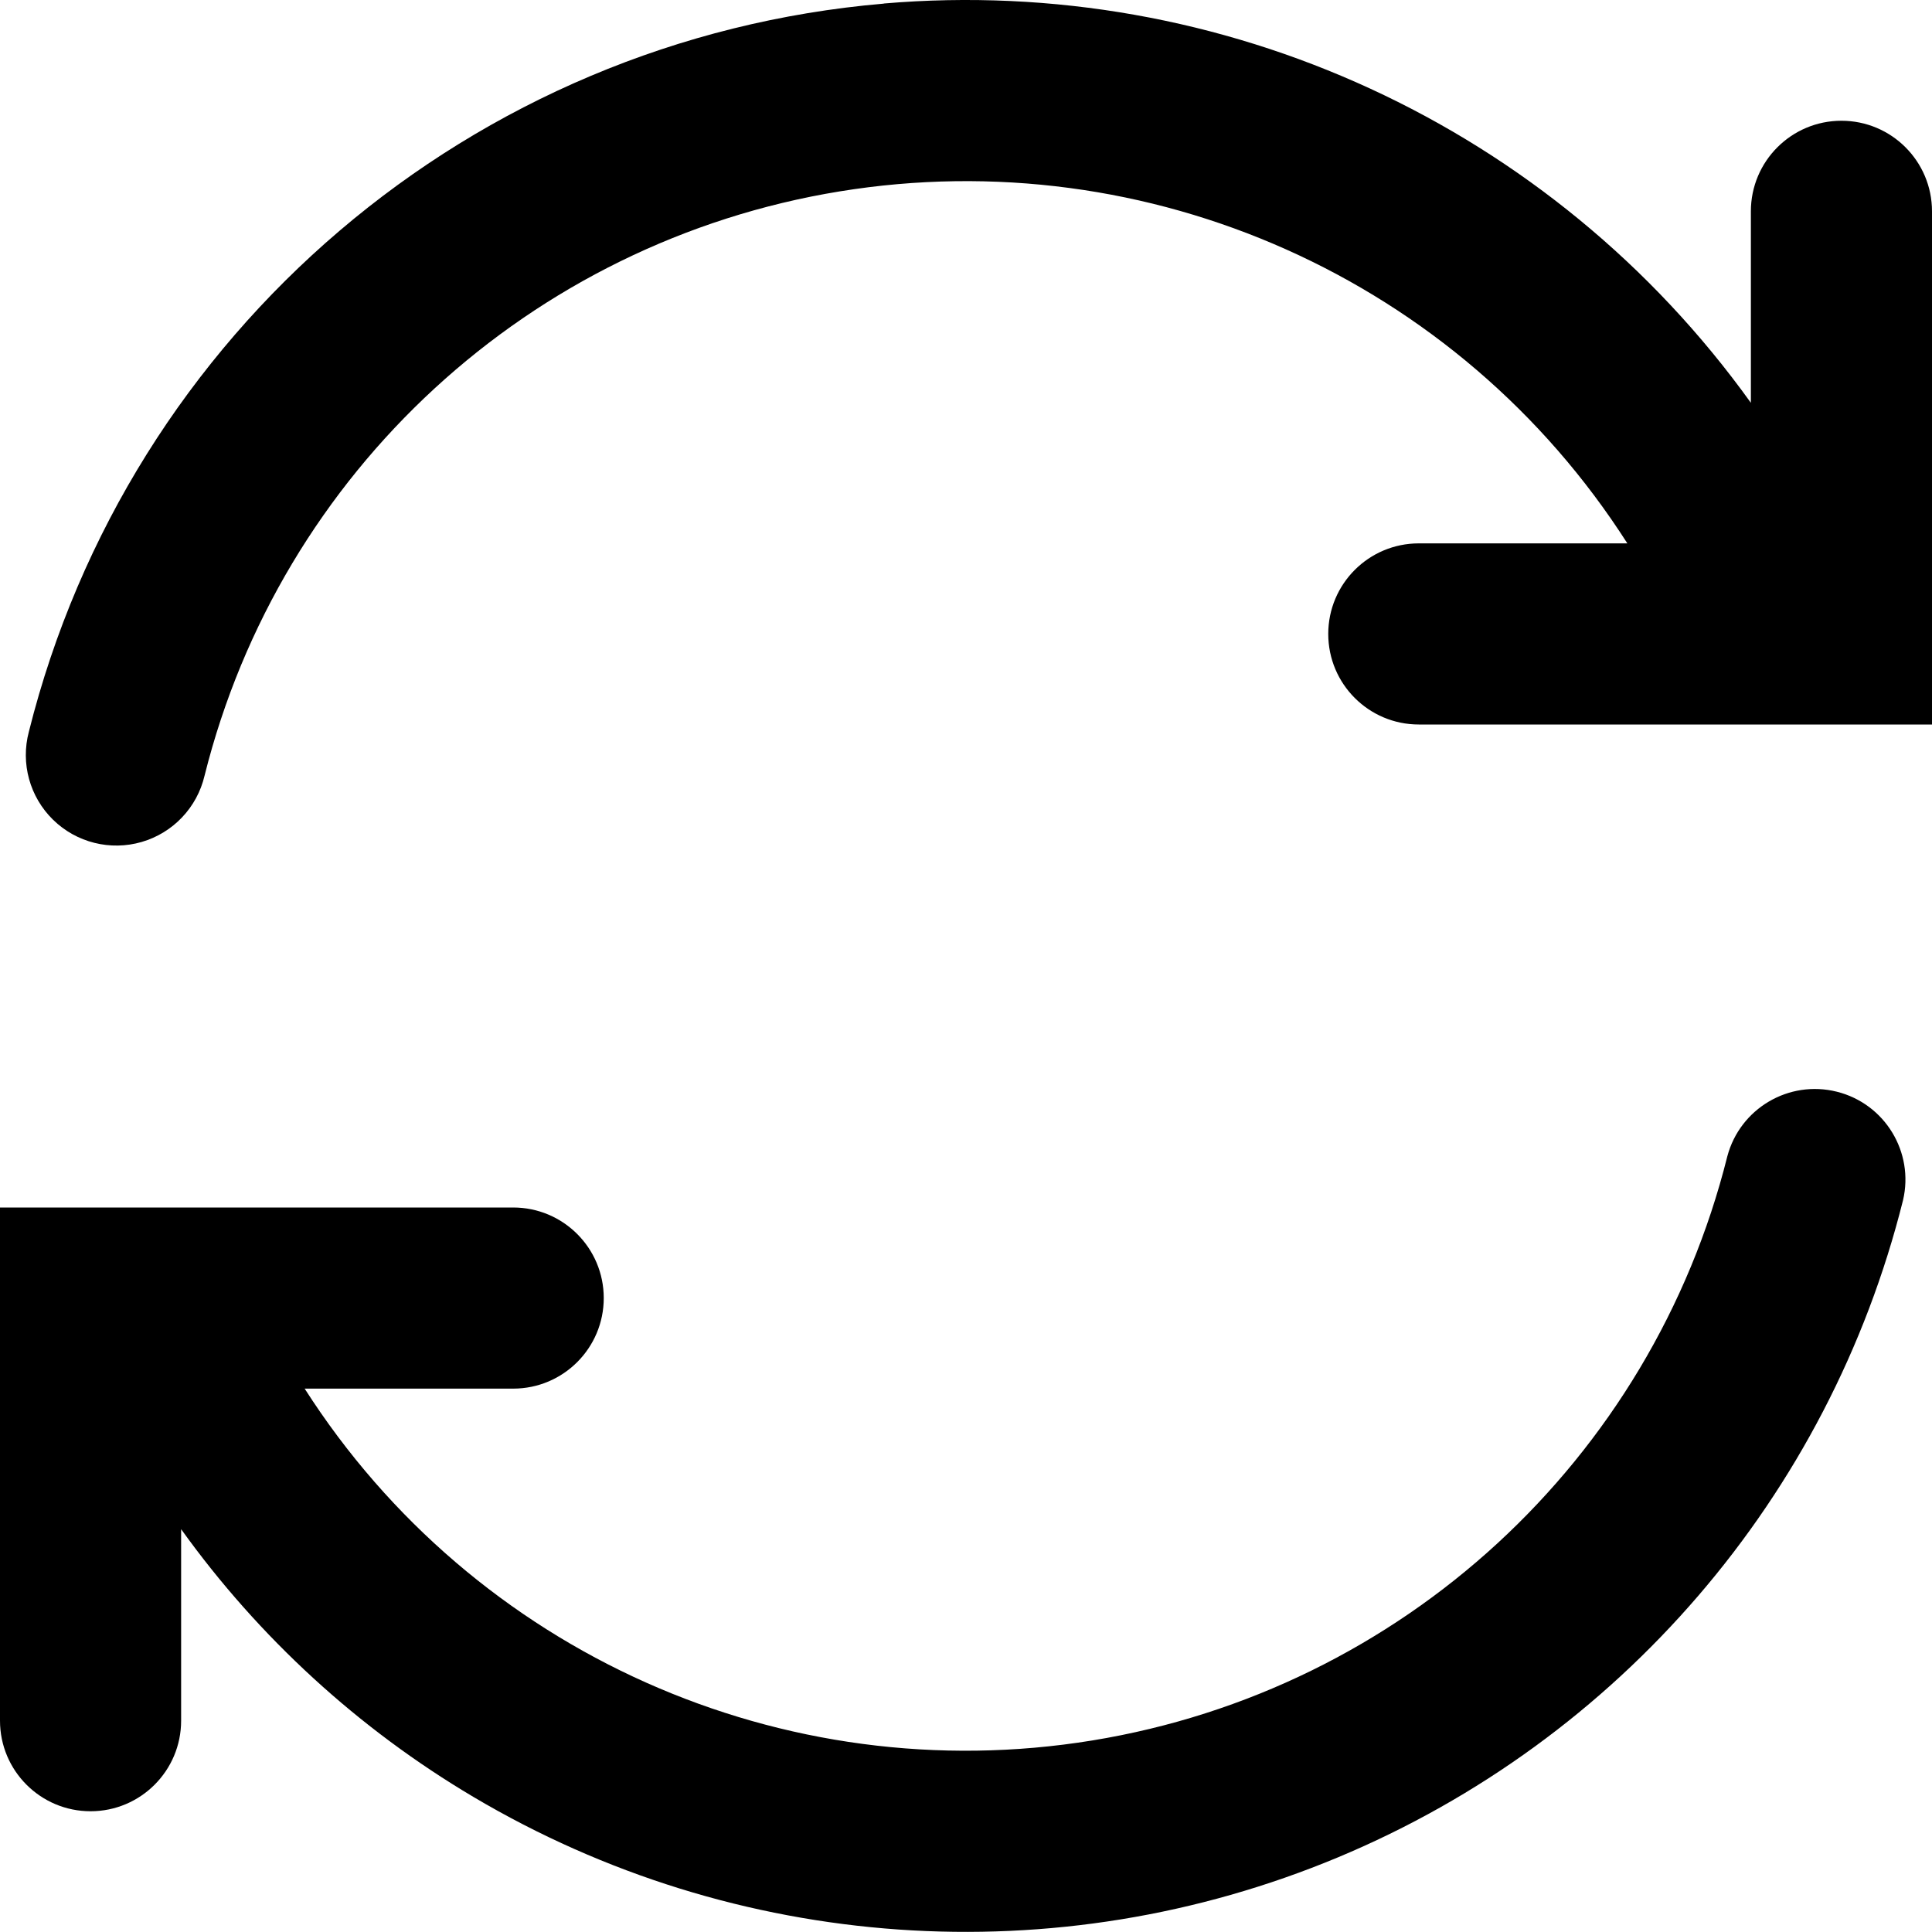
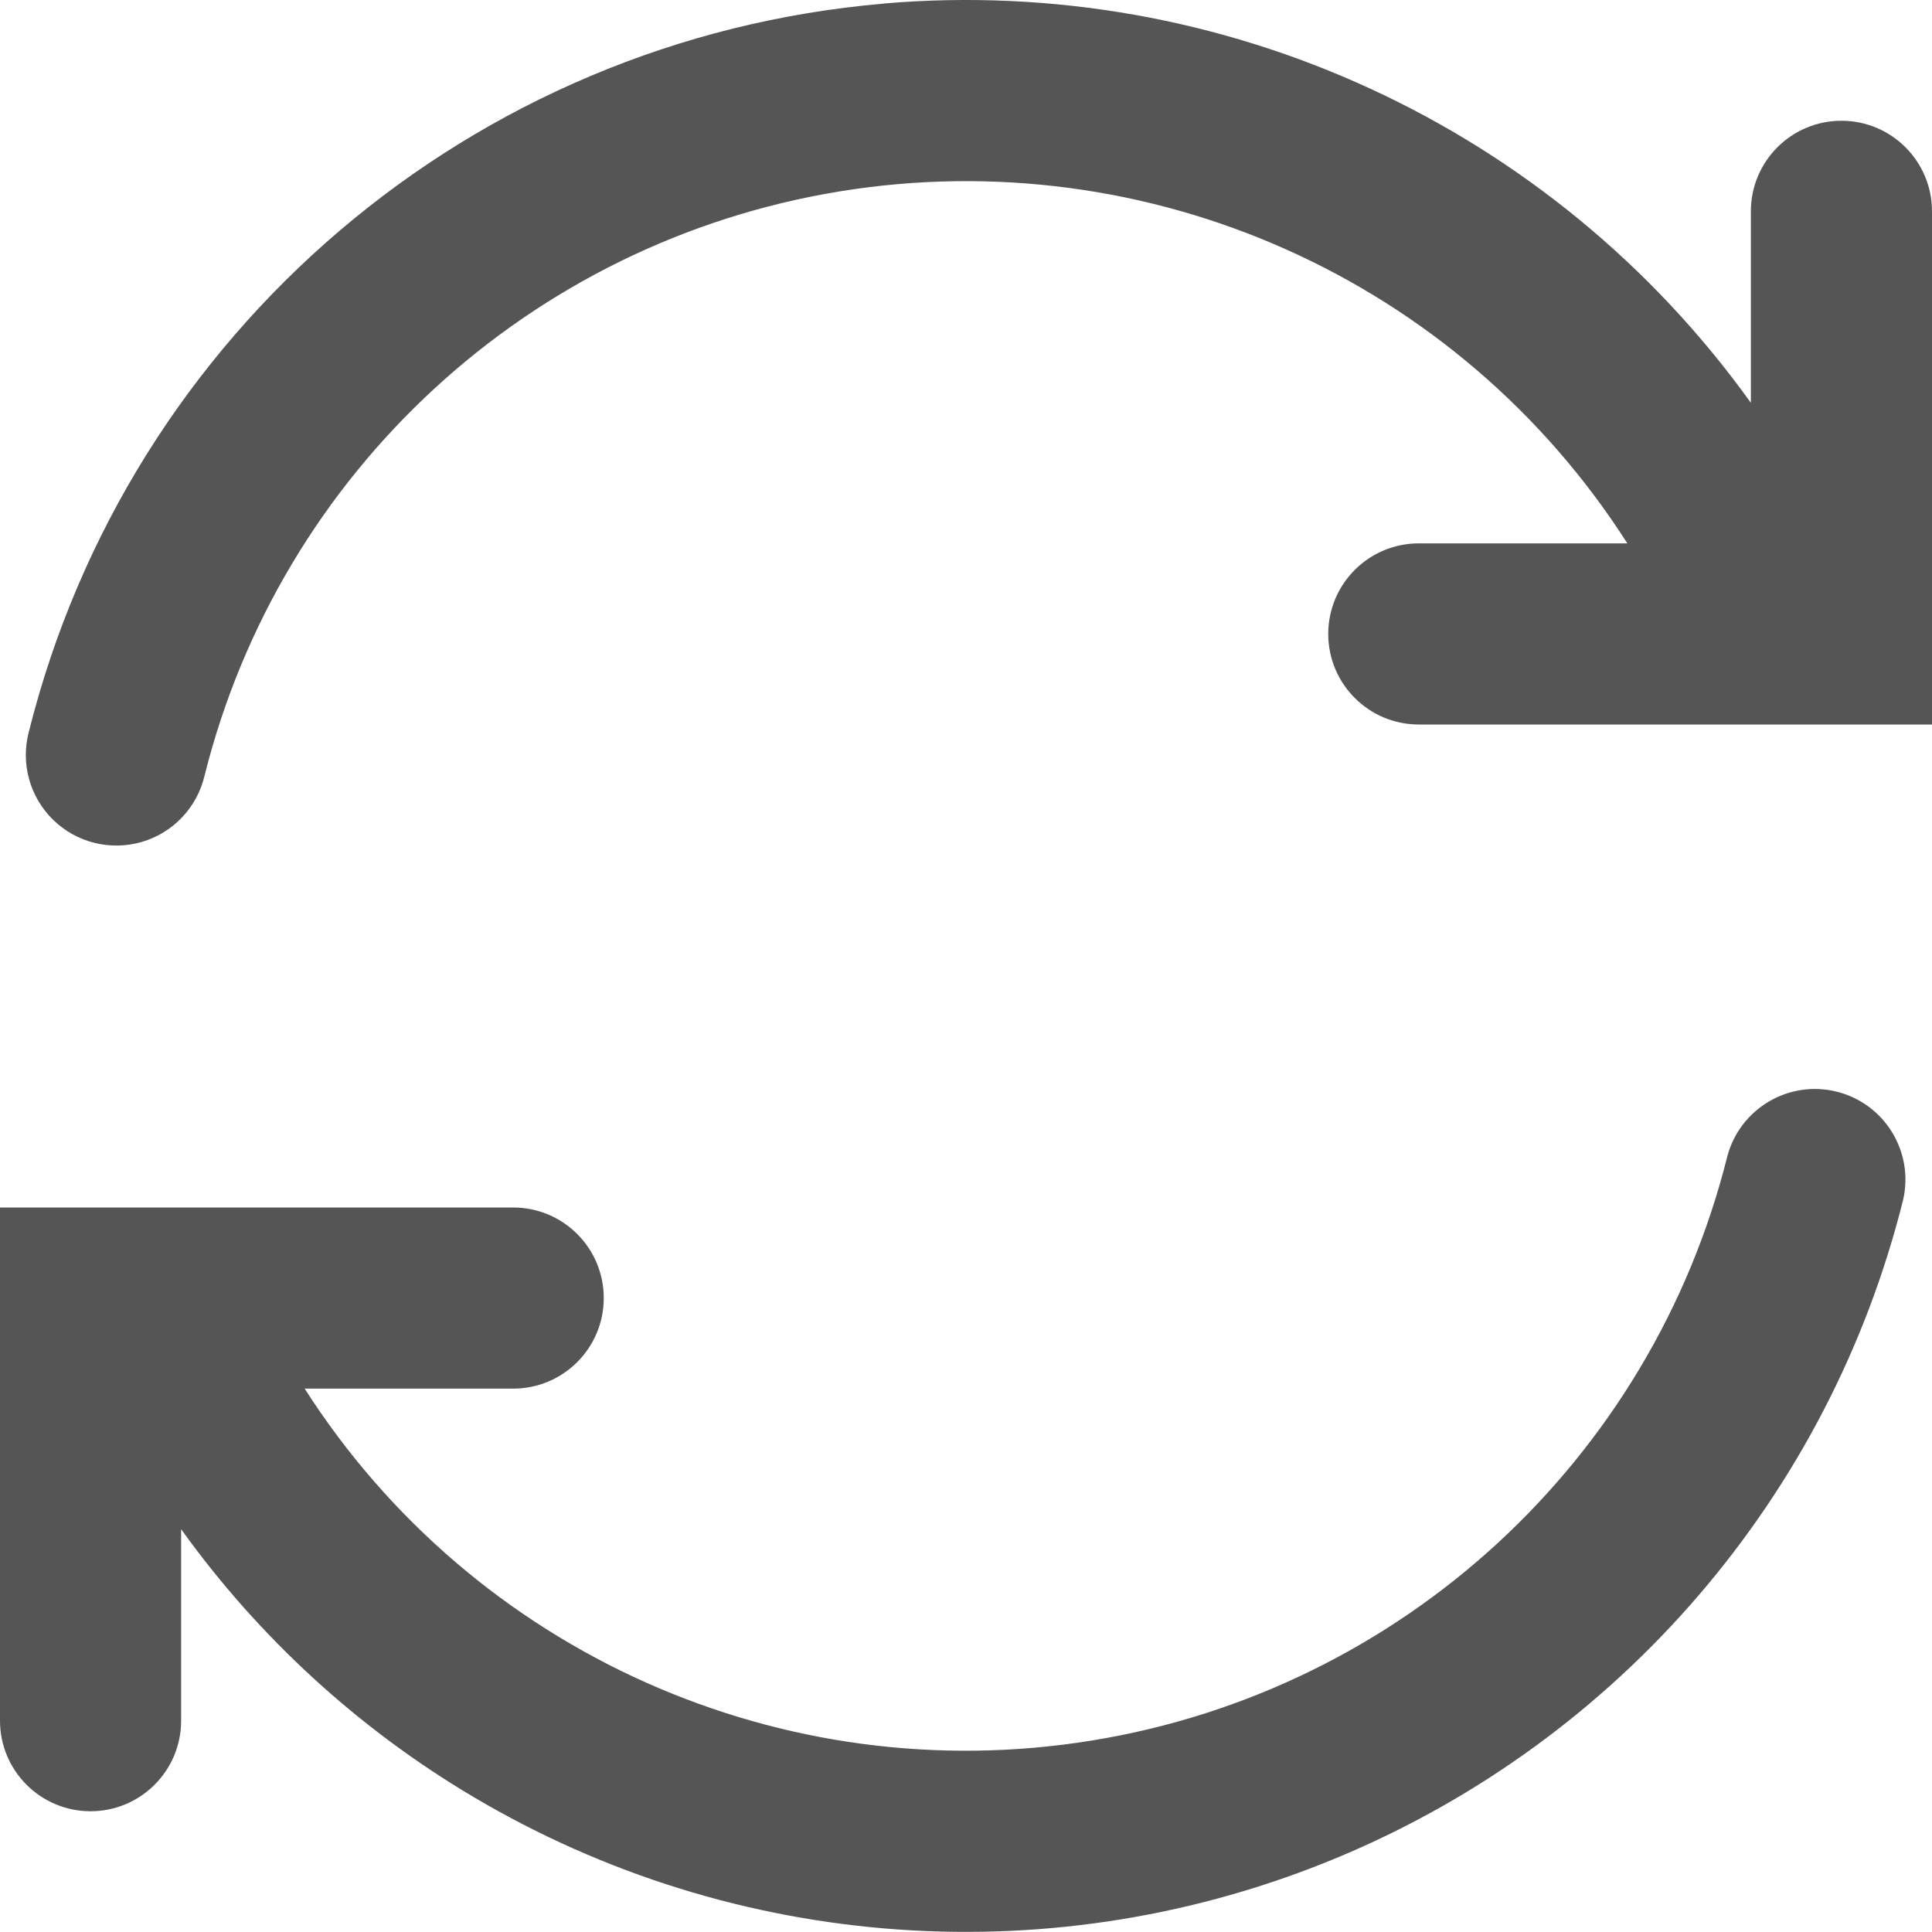
<svg xmlns="http://www.w3.org/2000/svg" width="16" height="16" viewBox="0 0 16 16">
-   <path fill-rule="evenodd" clip-rule="evenodd" d="M7.32.029a8 8 0 0 1 7.18 3.307V1.75a.75.75 0 0 1 1.5 0V6h-4.25a.75.75 0 0 1 0-1.5h1.727A6.5 6.5 0 0 0 1.694 6.424.75.75 0 1 1 .239 6.06 8 8 0 0 1 7.319.03Zm-3.4 14.852A8 8 0 0 0 15.76 9.94a.75.75 0 0 0-1.455-.364A6.5 6.5 0 0 1 2.523 11.5H4.25a.75.75 0 0 0 0-1.5H0v4.25a.75.75 0 0 0 1.5 0v-1.586a8 8 0 0 0 2.42 2.217Z" fill="#000" />
+   <path fill-rule="evenodd" clip-rule="evenodd" d="M7.32.029a8 8 0 0 1 7.18 3.307V1.75a.75.75 0 0 1 1.5 0V6h-4.25a.75.75 0 0 1 0-1.5h1.727A6.5 6.5 0 0 0 1.694 6.424.75.75 0 1 1 .239 6.06 8 8 0 0 1 7.319.03Zm-3.4 14.852A8 8 0 0 0 15.76 9.94a.75.75 0 0 0-1.455-.364A6.5 6.5 0 0 1 2.523 11.5H4.25a.75.75 0 0 0 0-1.5H0v4.25a.75.75 0 0 0 1.5 0v-1.586a8 8 0 0 0 2.42 2.217Z" fill="#555" />
</svg>
